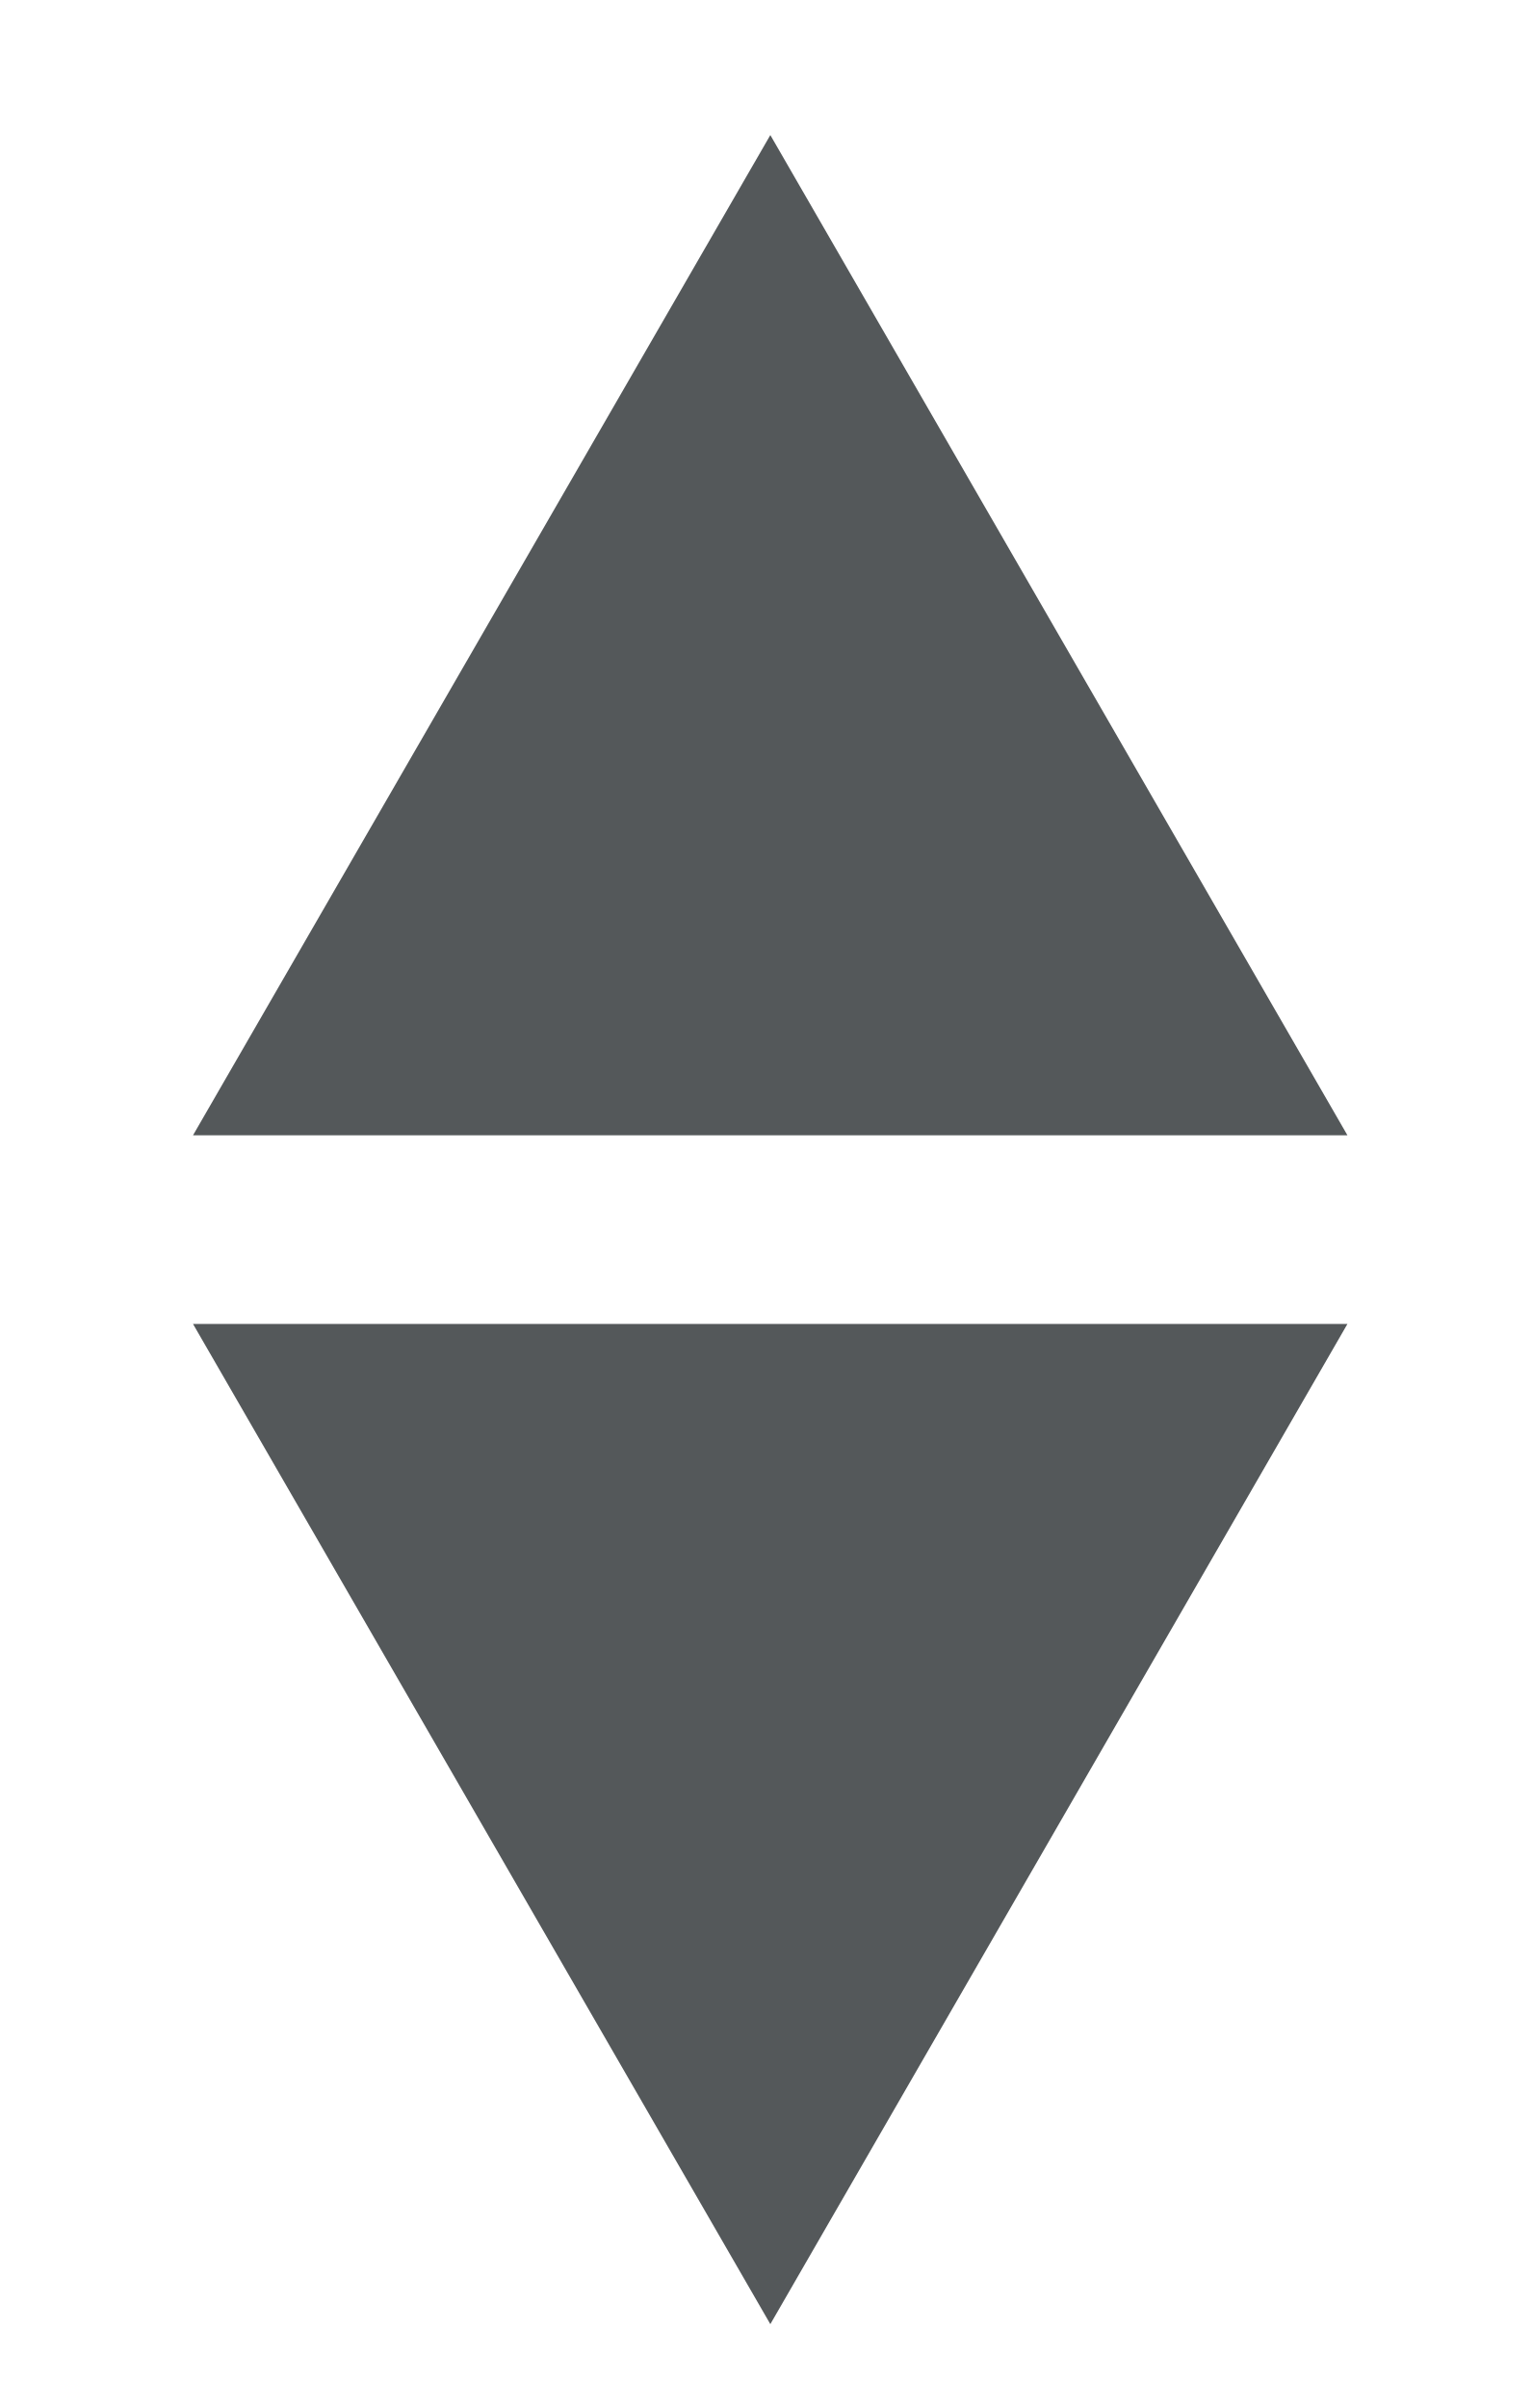
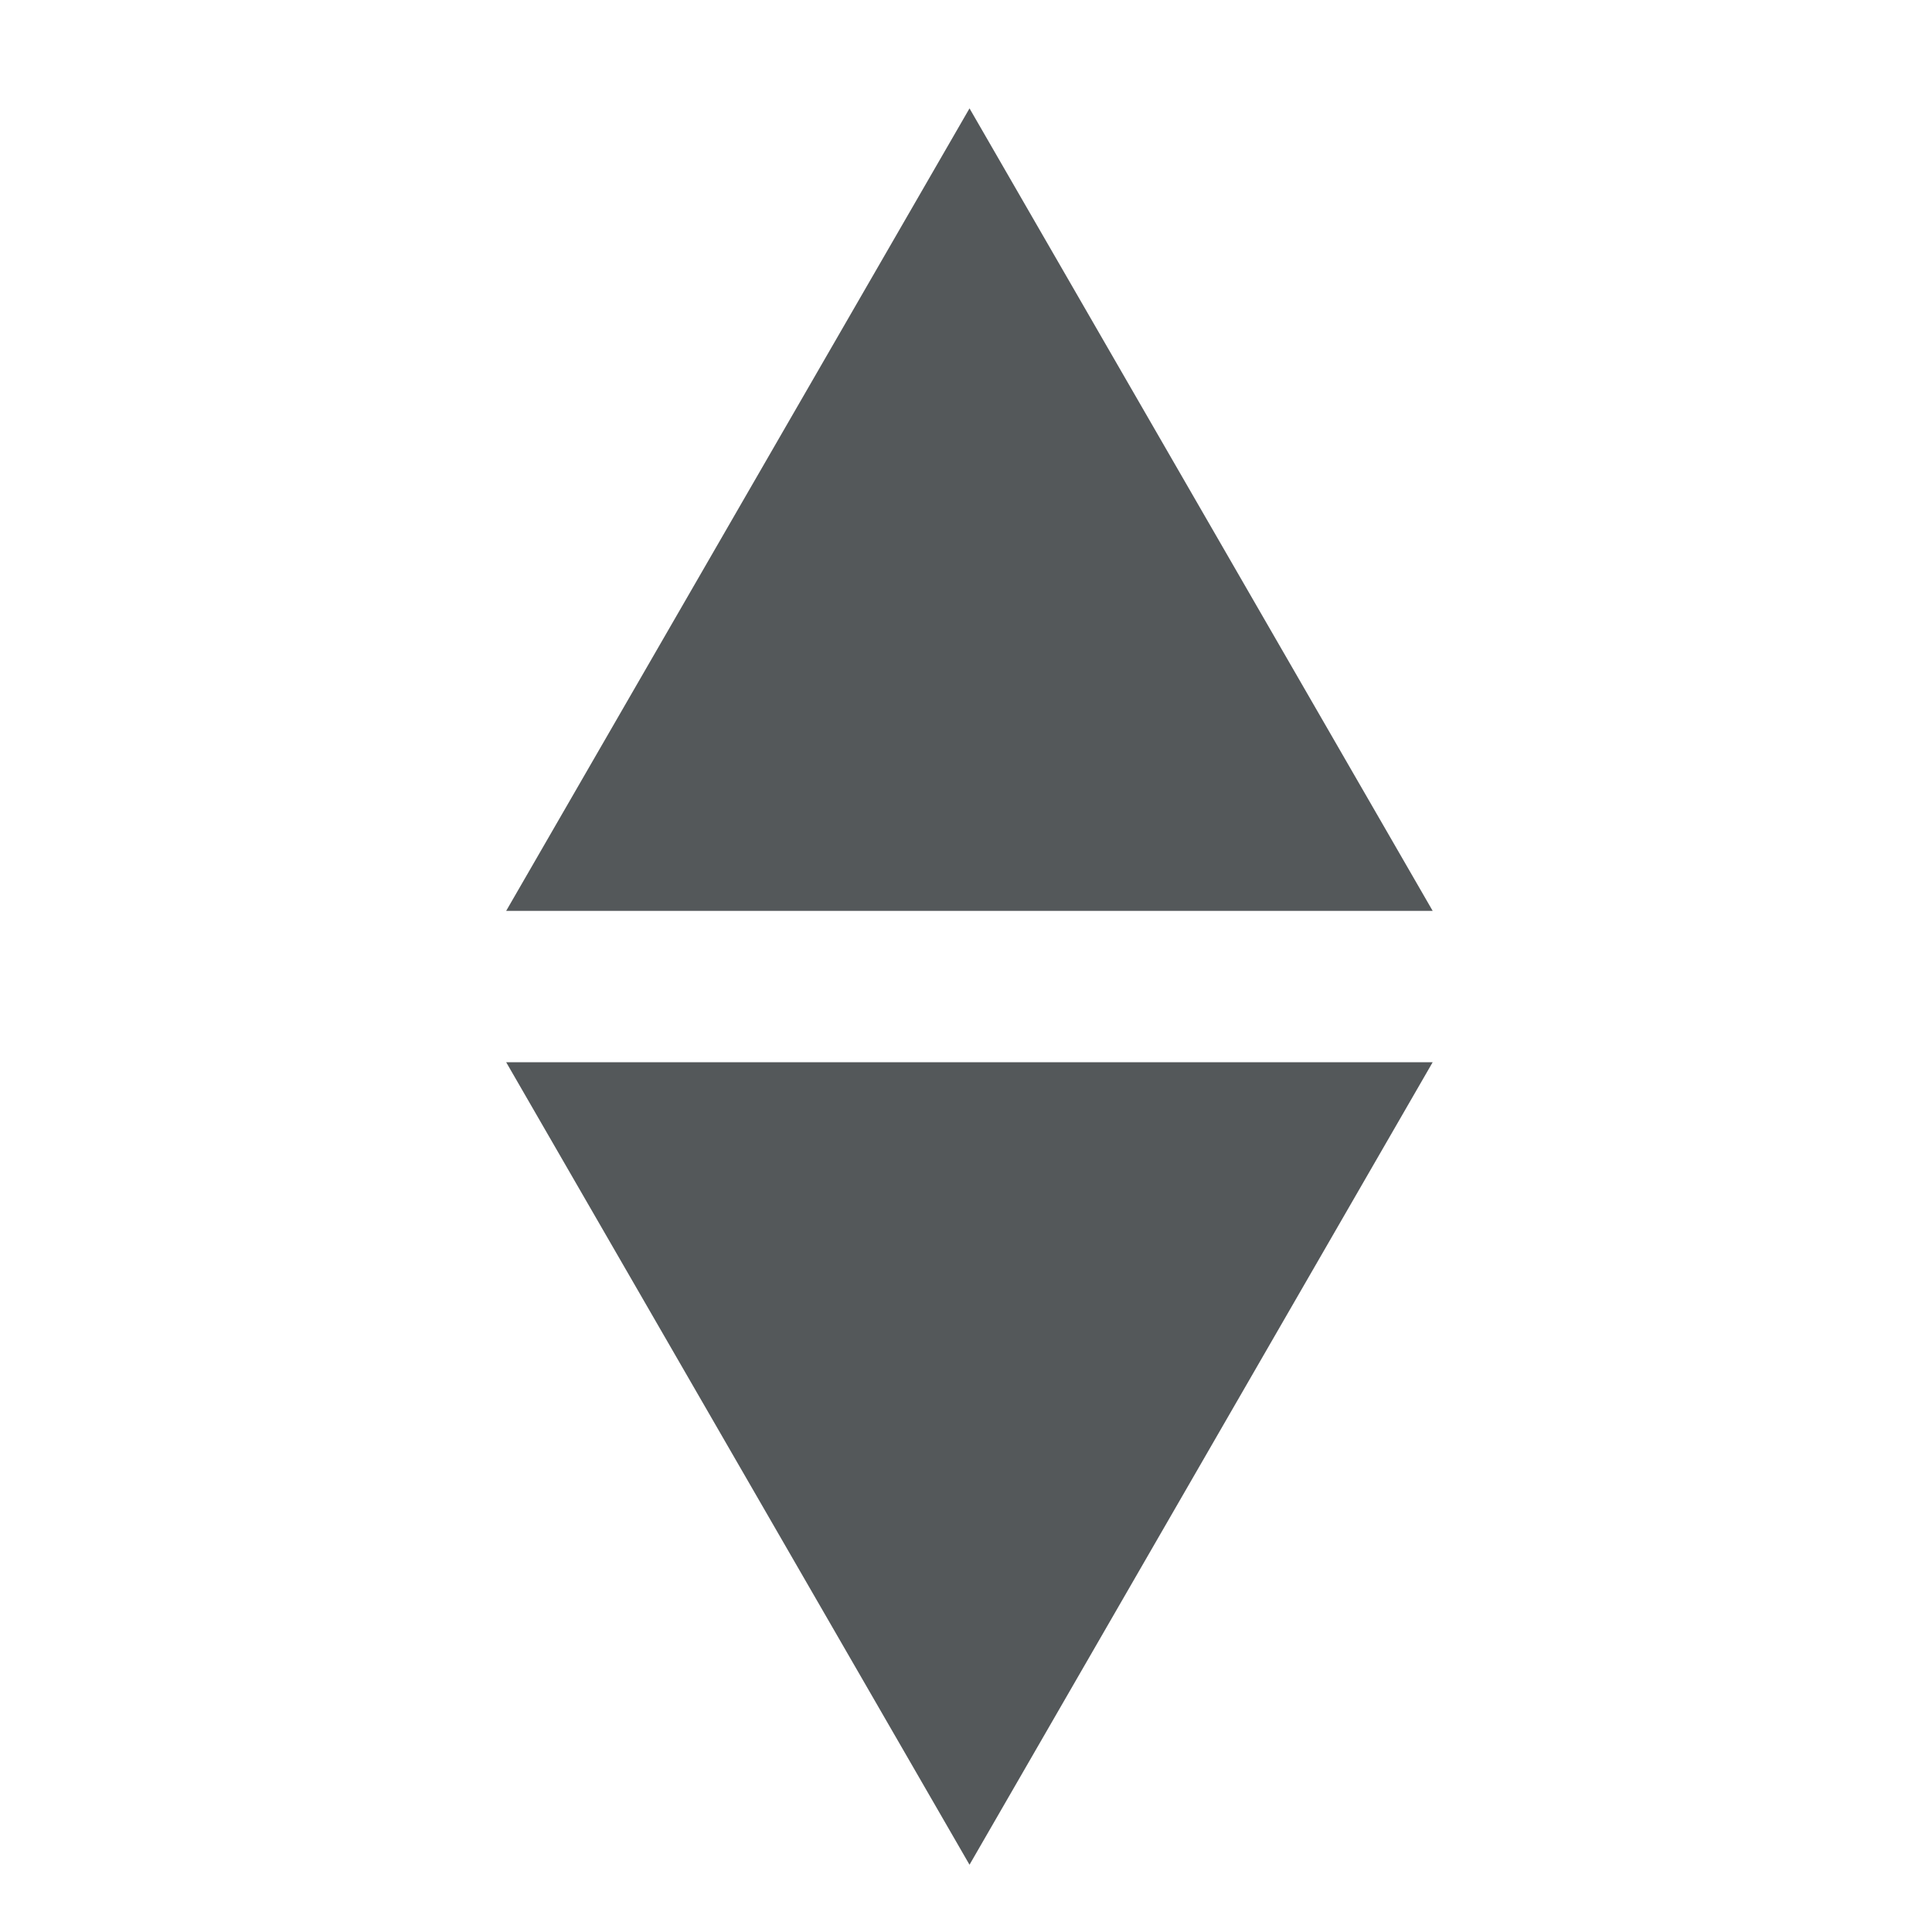
- <svg xmlns="http://www.w3.org/2000/svg" width="7" height="11" viewBox="0 0 7 11" fill="none">
+ <svg xmlns="http://www.w3.org/2000/svg" width="16" height="16" viewBox="0 0 7 11" fill="none">
  <path d="M3.52 10.617L6.157 6.048H0.882L3.52 10.617Z" fill="#54585A" />
  <path d="M3.52 0.617L6.157 5.186H0.882L3.52 0.617Z" fill="#54585A" />
</svg>
